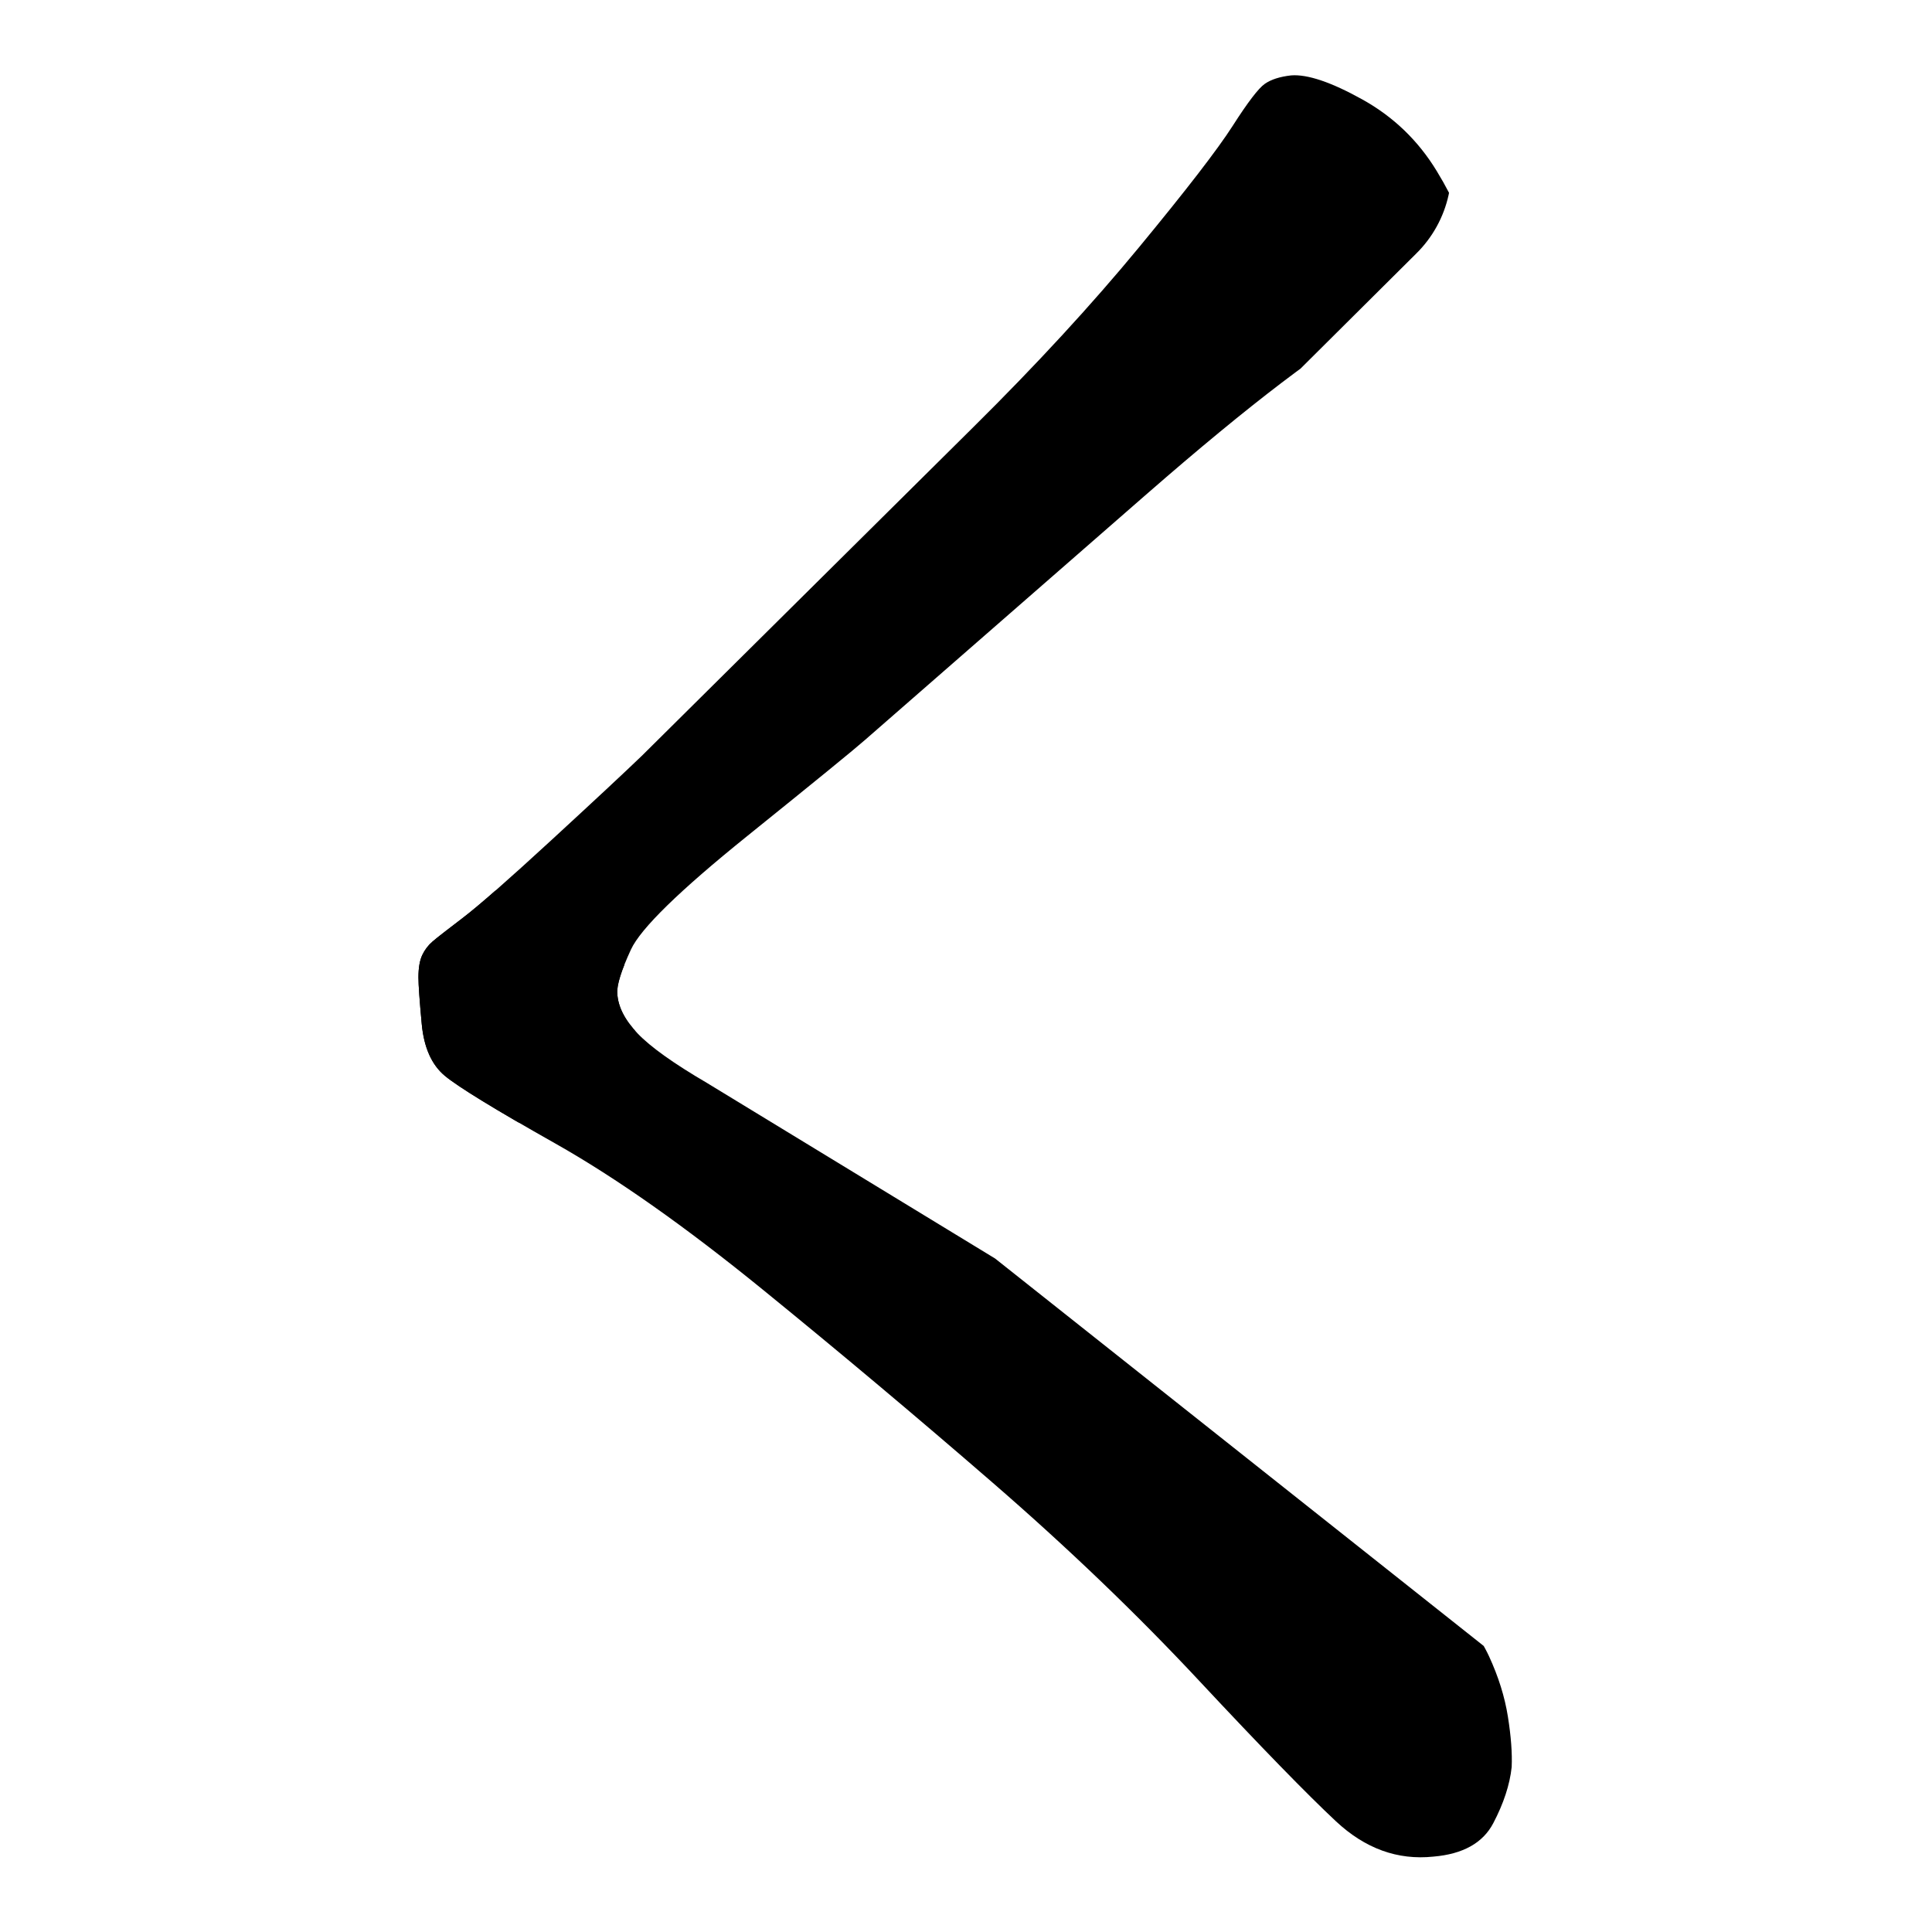
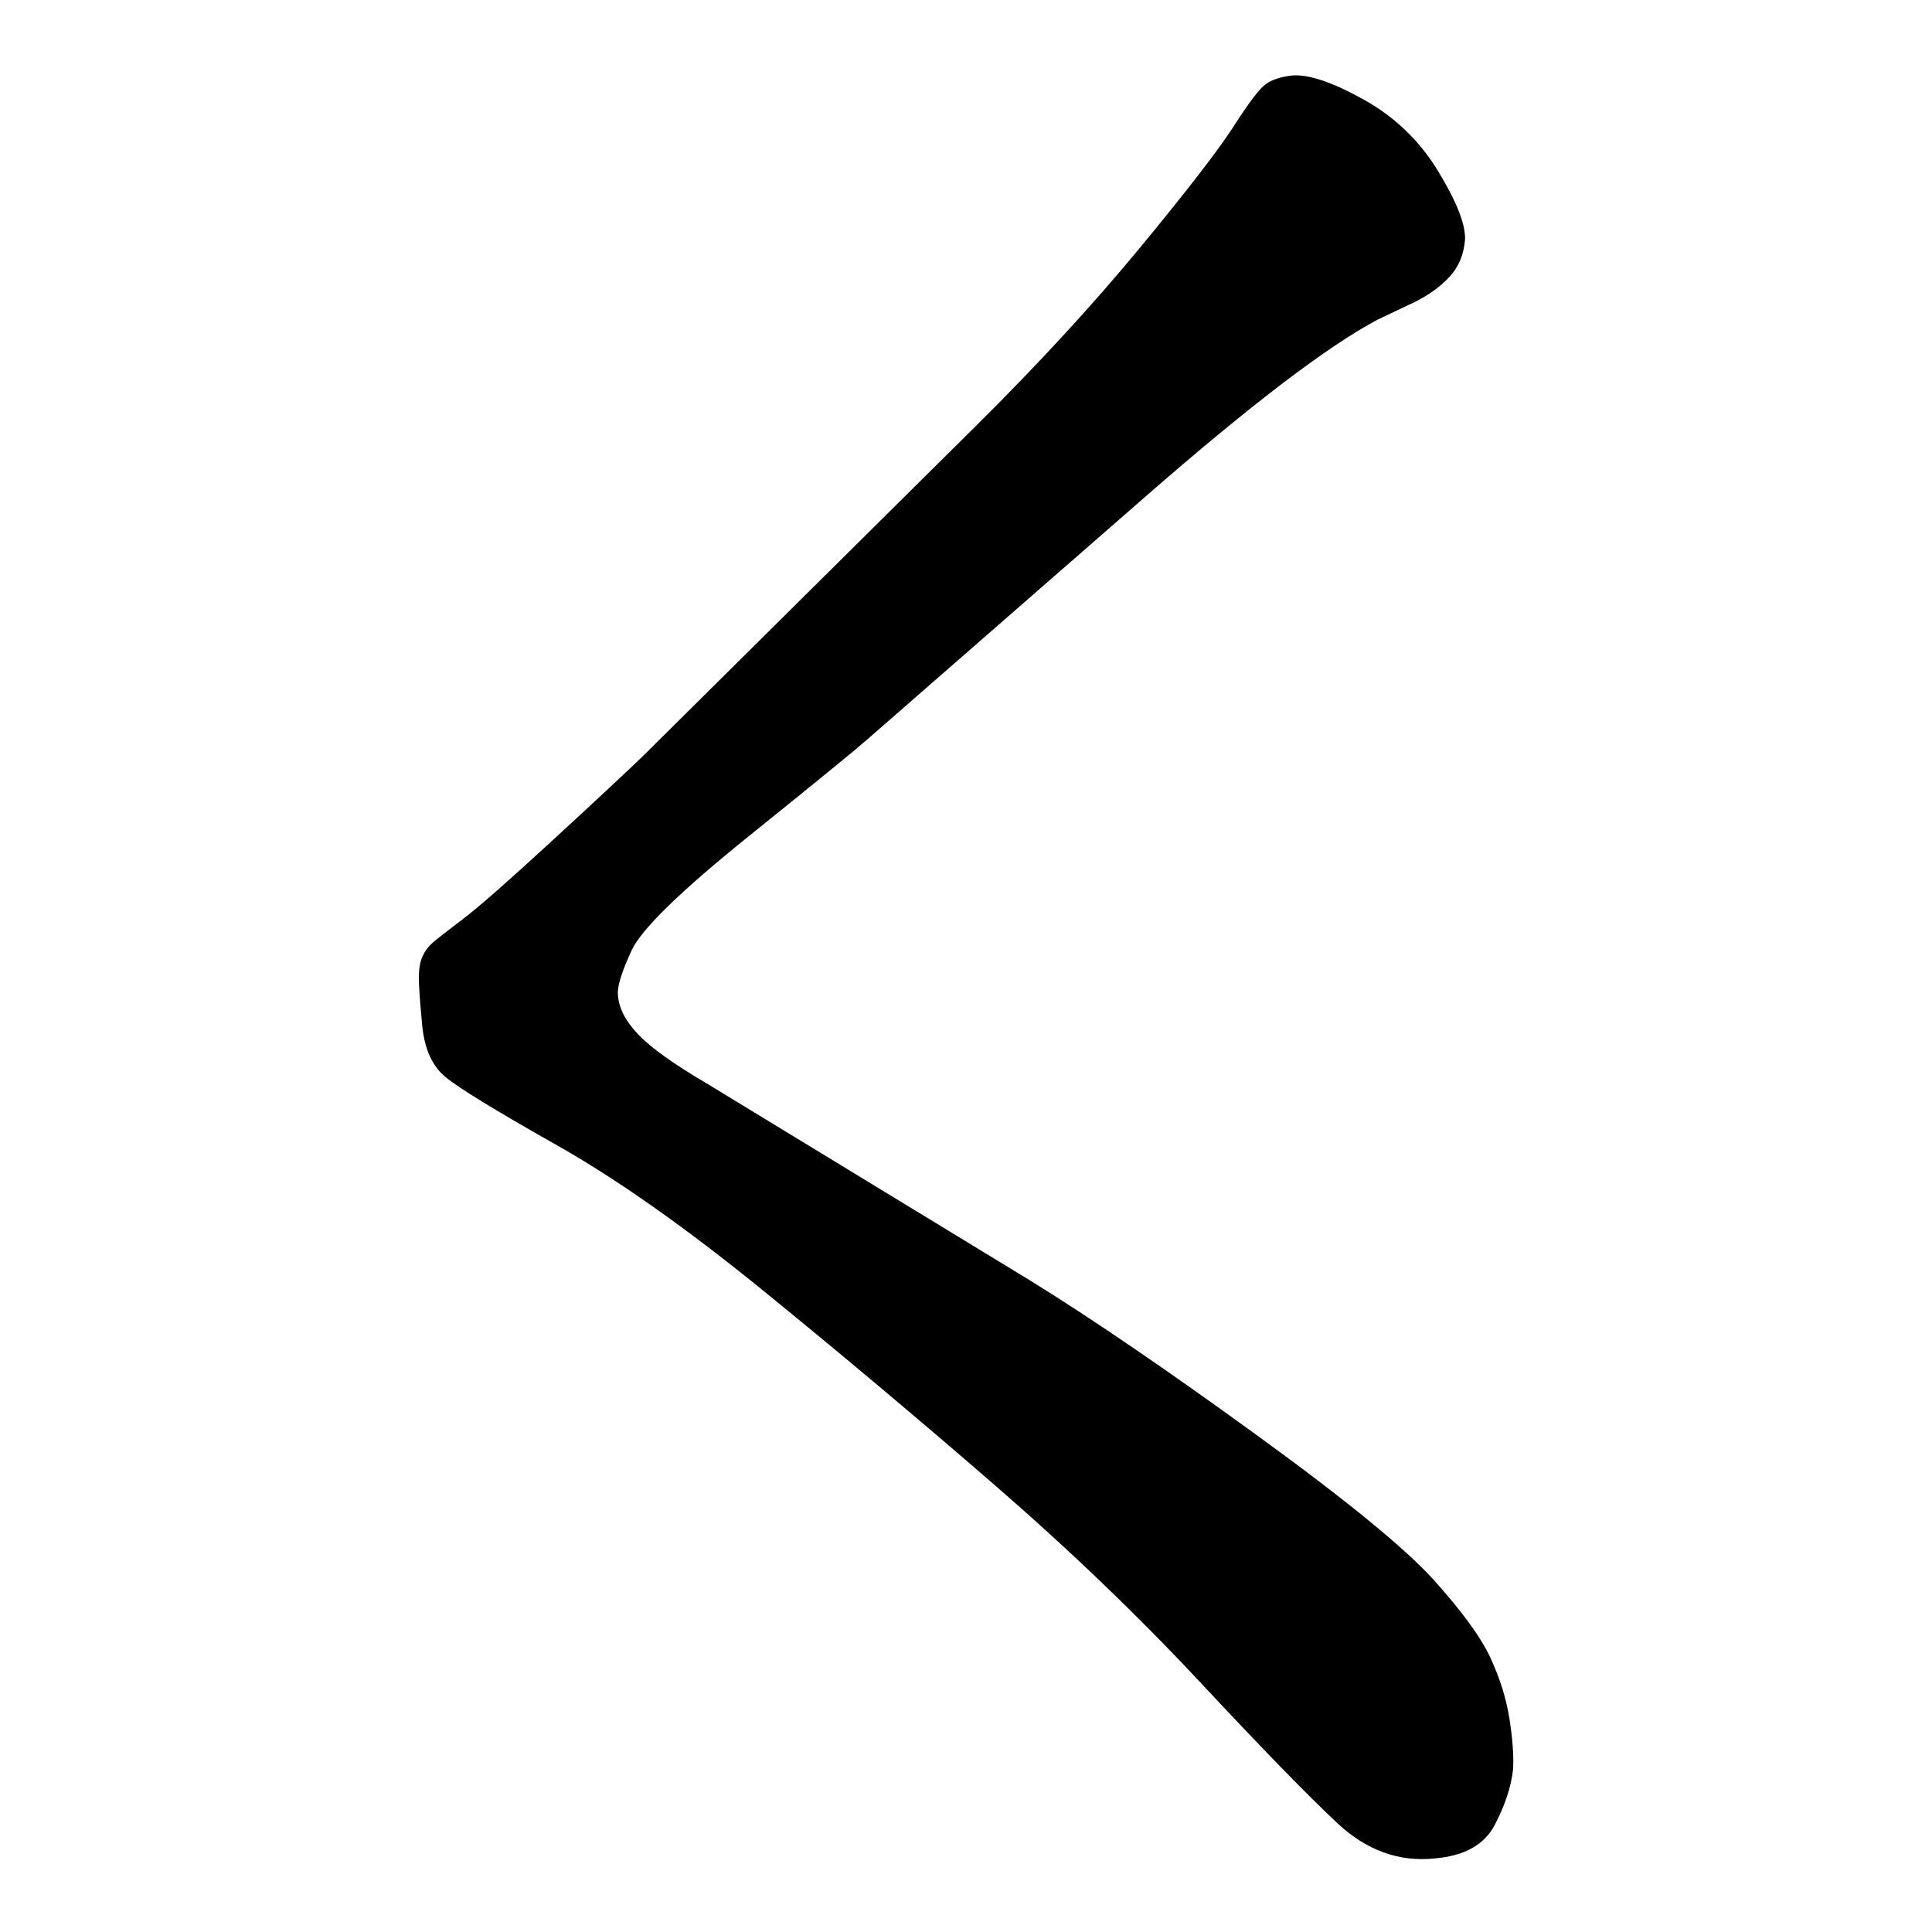
- <svg xmlns="http://www.w3.org/2000/svg" width="2050" height="2050" viewBox="0 0 2050 2050" version="1.1">
+ <svg xmlns="http://www.w3.org/2000/svg" width="2048" height="2048" viewBox="0 0 2048 2048" version="1.1">
  <g x="0" y="0">
-     <g x="0" y="0" clip-path="url(#M+681+802+L+1033+453+Q+1133+354,+1208.5+262.5+Q+1284+171,+1308+133.5+Q+1332+96,+1342+89+Q+1352+82,+1370+80+Q+1396+78,+1445.5+105.5+Q+1495+133,+1524.5+181.5+Q+1554+230,+1553+254+Q+1551+278,+1536.5+293.5+Q+1522+309,+1500+320+L+1460+339+Q+1381+381,+1217+524+L+918+785+Q+901+800,+793+887+Q+685+974,+669.5+1007.5+Q+654+1041,+655+1054+Q+656+1075,+676.5+1096.5+Q+697+1118,+750+1149+L+1093+1358+Q+1190+1418,+1332.5+1521.5+Q+1475+1625,+1520+1675+Q+1565+1725,+1580+1757.5+Q+1595+1790,+1600+1821.5+Q+1605+1853,+1604+1875+Q+1601+1903,+1584.5+1934.5+Q+1568+1966,+1521+1970+Q+1464+1976,+1417.5+1932.5+Q+1371+1889,+1272+1783+Q+1173+1677,+1053+1573+Q+933+1469,+809.5+1368.5+Q+686+1268,+589.5+1213.5+Q+493+1159,+472+1141.5+Q+451+1124,+447.5+1086.5+Q+444+1049,+444+1037+Q+444+1022,+448+1013.5+Q+452+1005,+459+999+Q+466+993,+491+974+Q+516+955,+585+891.5+Q+654+828,+681+802+Z)">
-       <defs>
-         <clipPath id="M+681+802+L+1033+453+Q+1133+354,+1208.5+262.5+Q+1284+171,+1308+133.5+Q+1332+96,+1342+89+Q+1352+82,+1370+80+Q+1396+78,+1445.5+105.5+Q+1495+133,+1524.5+181.5+Q+1554+230,+1553+254+Q+1551+278,+1536.5+293.5+Q+1522+309,+1500+320+L+1460+339+Q+1381+381,+1217+524+L+918+785+Q+901+800,+793+887+Q+685+974,+669.5+1007.5+Q+654+1041,+655+1054+Q+656+1075,+676.5+1096.5+Q+697+1118,+750+1149+L+1093+1358+Q+1190+1418,+1332.5+1521.5+Q+1475+1625,+1520+1675+Q+1565+1725,+1580+1757.5+Q+1595+1790,+1600+1821.5+Q+1605+1853,+1604+1875+Q+1601+1903,+1584.5+1934.5+Q+1568+1966,+1521+1970+Q+1464+1976,+1417.5+1932.5+Q+1371+1889,+1272+1783+Q+1173+1677,+1053+1573+Q+933+1469,+809.5+1368.5+Q+686+1268,+589.5+1213.5+Q+493+1159,+472+1141.5+Q+451+1124,+447.5+1086.5+Q+444+1049,+444+1037+Q+444+1022,+448+1013.5+Q+452+1005,+459+999+Q+466+993,+491+974+Q+516+955,+585+891.5+Q+654+828,+681+802+Z">
-           <path d="M 681 802 L 1033 453 Q 1133 354, 1208.5 262.5 Q 1284 171, 1308 133.5 Q 1332 96, 1342 89 Q 1352 82, 1370 80 Q 1396 78, 1445.5 105.5 Q 1495 133, 1524.5 181.5 Q 1554 230, 1553 254 Q 1551 278, 1536.5 293.5 Q 1522 309, 1500 320 L 1460 339 Q 1381 381, 1217 524 L 918 785 Q 901 800, 793 887 Q 685 974, 669.5 1007.5 Q 654 1041, 655 1054 Q 656 1075, 676.5 1096.5 Q 697 1118, 750 1149 L 1093 1358 Q 1190 1418, 1332.5 1521.5 Q 1475 1625, 1520 1675 Q 1565 1725, 1580 1757.5 Q 1595 1790, 1600 1821.5 Q 1605 1853, 1604 1875 Q 1601 1903, 1584.5 1934.5 Q 1568 1966, 1521 1970 Q 1464 1976, 1417.5 1932.5 Q 1371 1889, 1272 1783 Q 1173 1677, 1053 1573 Q 933 1469, 809.5 1368.5 Q 686 1268, 589.5 1213.5 Q 493 1159, 472 1141.5 Q 451 1124, 447.5 1086.5 Q 444 1049, 444 1037 Q 444 1022, 448 1013.5 Q 452 1005, 459 999 Q 466 993, 491 974 Q 516 955, 585 891.5 Q 654 828, 681 802 Z" fill="#F00" />
-         </clipPath>
-       </defs>
-       <g x="0" y="0">
-         <path d="M1415 180 L520 1070" fill="transparent" stroke="black" stroke-width="250" stroke-linecap="round" />
-       </g>
-       <g x="0" y="0">
-         <path d="M520 1070 L1510 1855" fill="transparent" stroke="black" stroke-width="250" stroke-linecap="round" />
-       </g>
+     <g x="0" y="0">
+       <path d="M 681 802 L 1033 453 Q 1133 354, 1208.5 262.5 Q 1284 171, 1308 133.5 Q 1332 96, 1342 89 Q 1352 82, 1370 80 Q 1396 78, 1445.5 105.5 Q 1495 133, 1524.5 181.5 Q 1554 230, 1553 254 Q 1551 278, 1536.5 293.5 Q 1522 309, 1500 320 L 1460 339 Q 1381 381, 1217 524 L 918 785 Q 901 800, 793 887 Q 685 974, 669.5 1007.5 Q 654 1041, 655 1054 Q 656 1075, 676.5 1096.5 Q 697 1118, 750 1149 L 1093 1358 Q 1190 1418, 1332.5 1521.5 Q 1475 1625, 1520 1675 Q 1565 1725, 1580 1757.5 Q 1595 1790, 1600 1821.5 Q 1605 1853, 1604 1875 Q 1601 1903, 1584.5 1934.5 Q 1568 1966, 1521 1970 Q 1464 1976, 1417.5 1932.5 Q 1371 1889, 1272 1783 Q 1173 1677, 1053 1573 Q 933 1469, 809.5 1368.5 Q 686 1268, 589.5 1213.5 Q 493 1159, 472 1141.5 Q 451 1124, 447.5 1086.5 Q 444 1049, 444 1037 Q 444 1022, 448 1013.5 Q 452 1005, 459 999 Q 466 993, 491 974 Q 516 955, 585 891.5 Q 654 828, 681 802 Z" fill="black" stroke-width="1" />
    </g>
  </g>
</svg>
